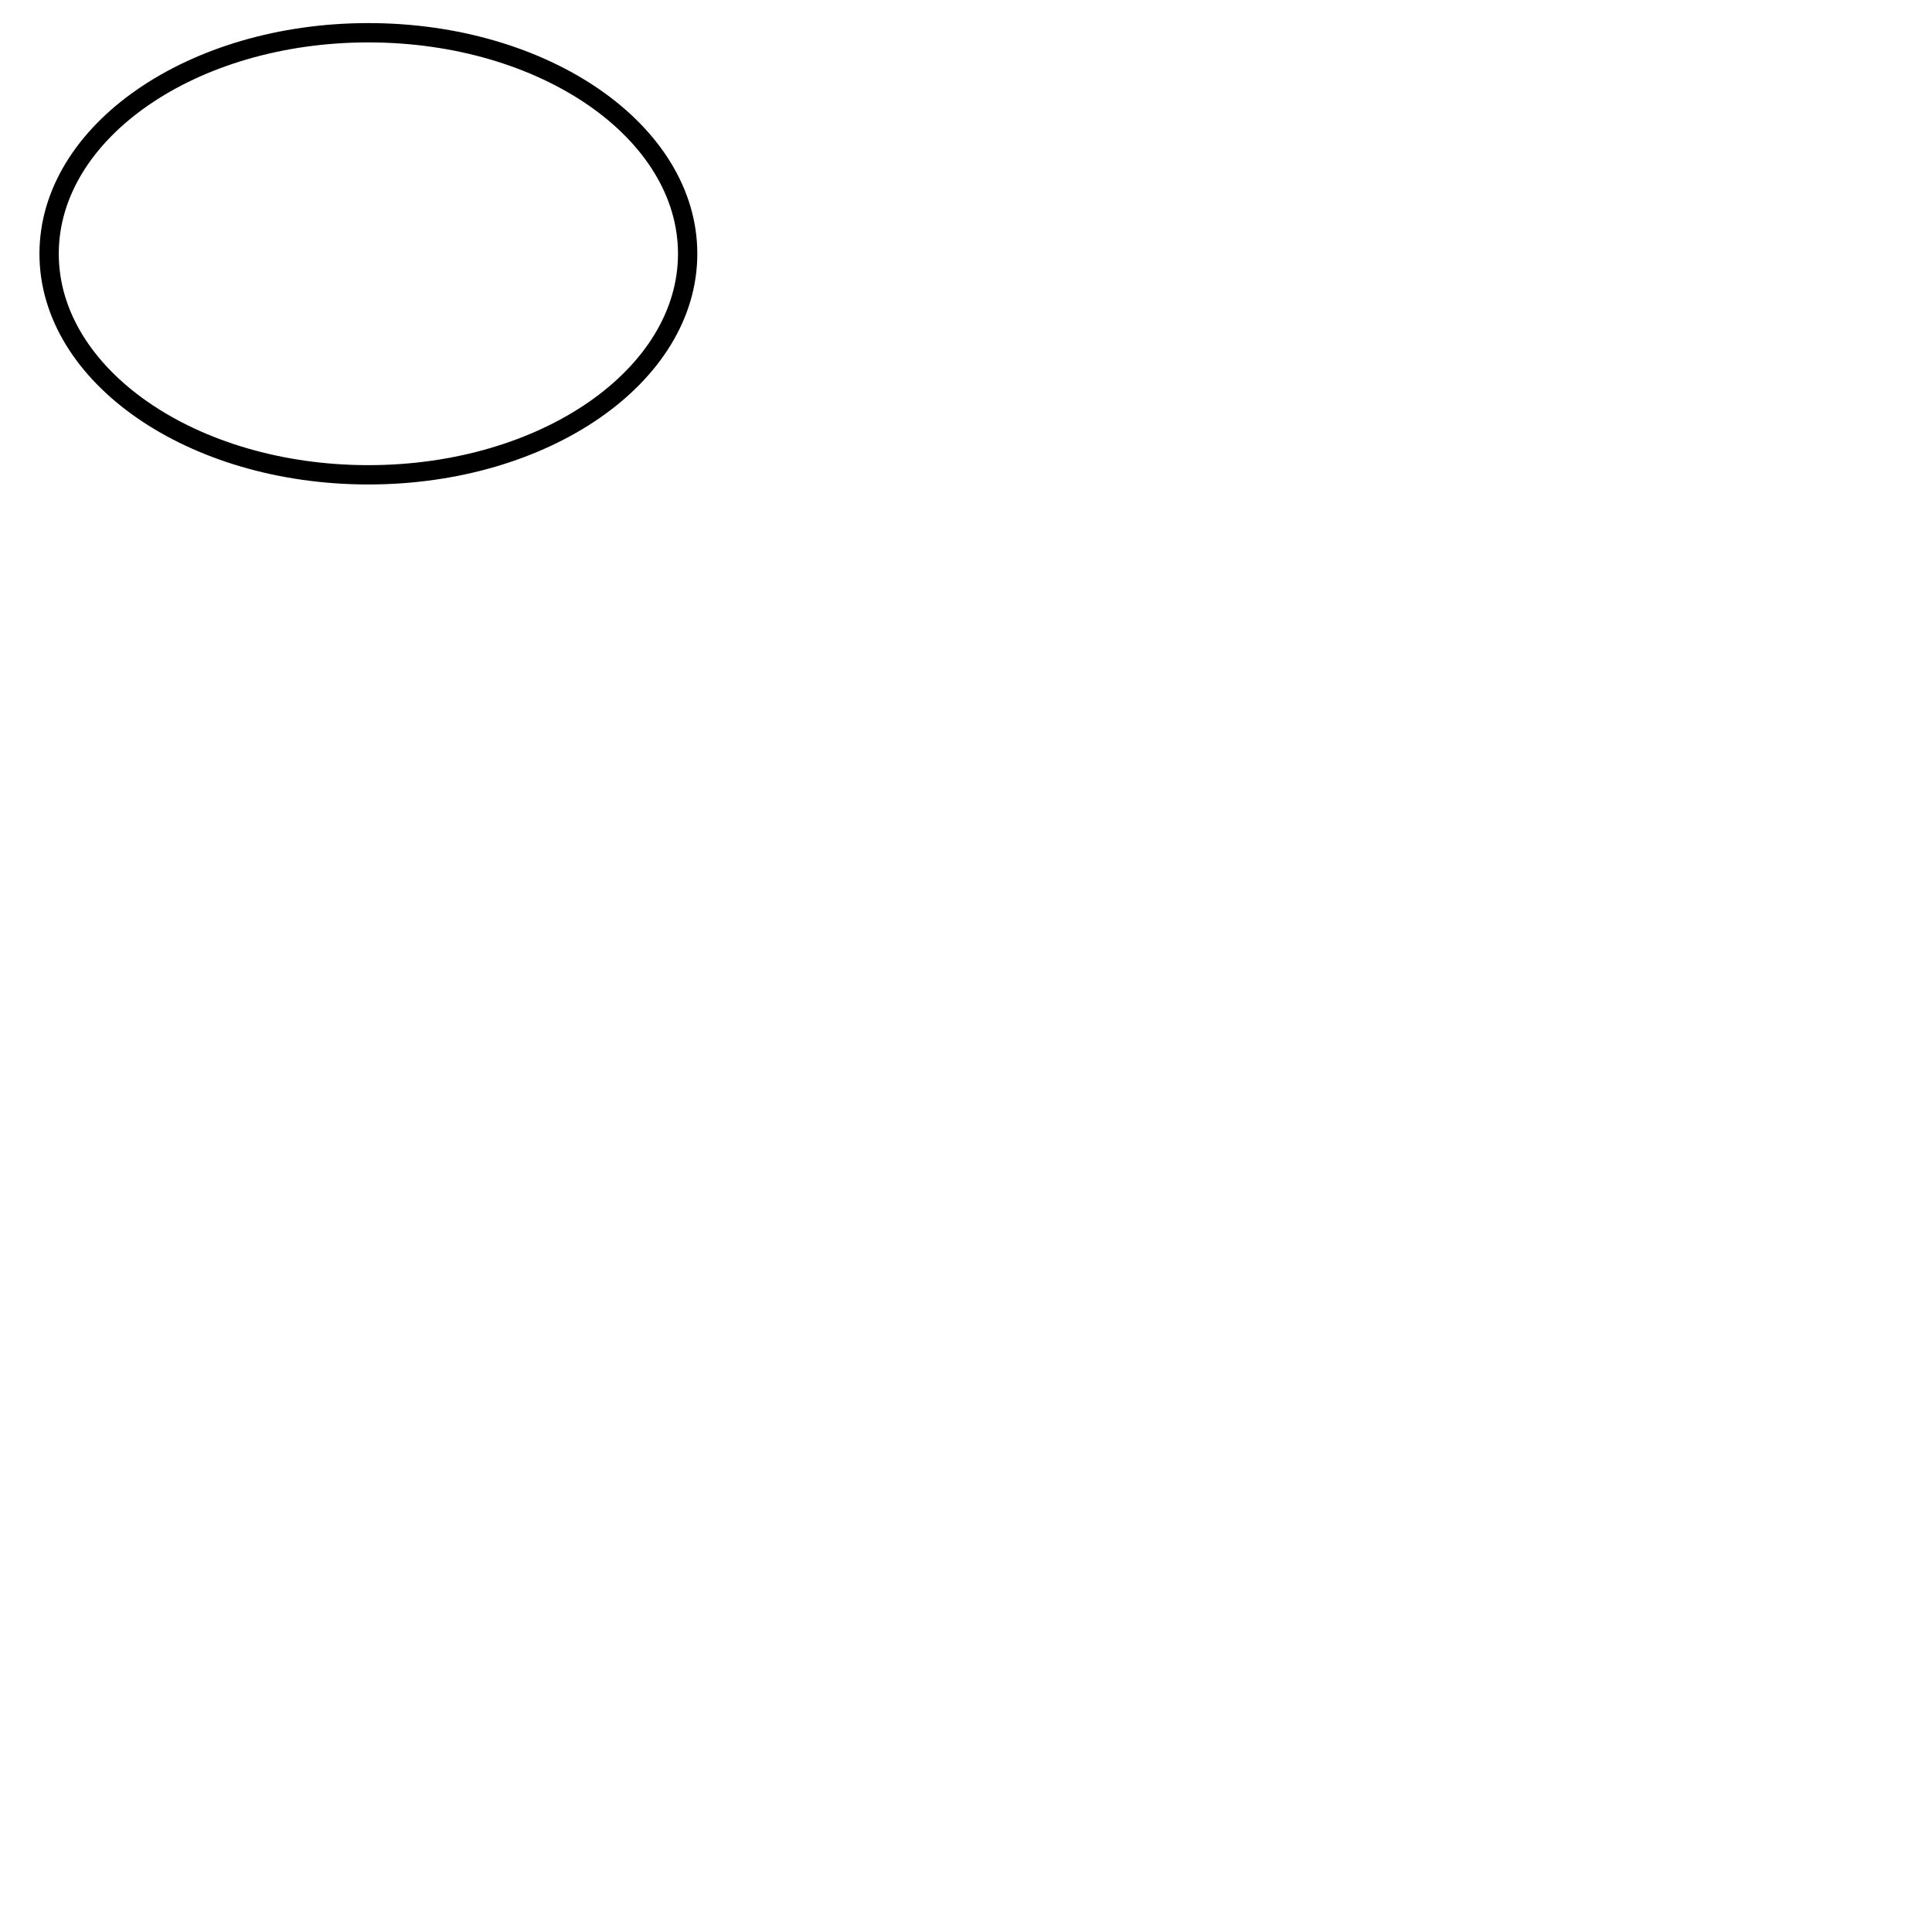
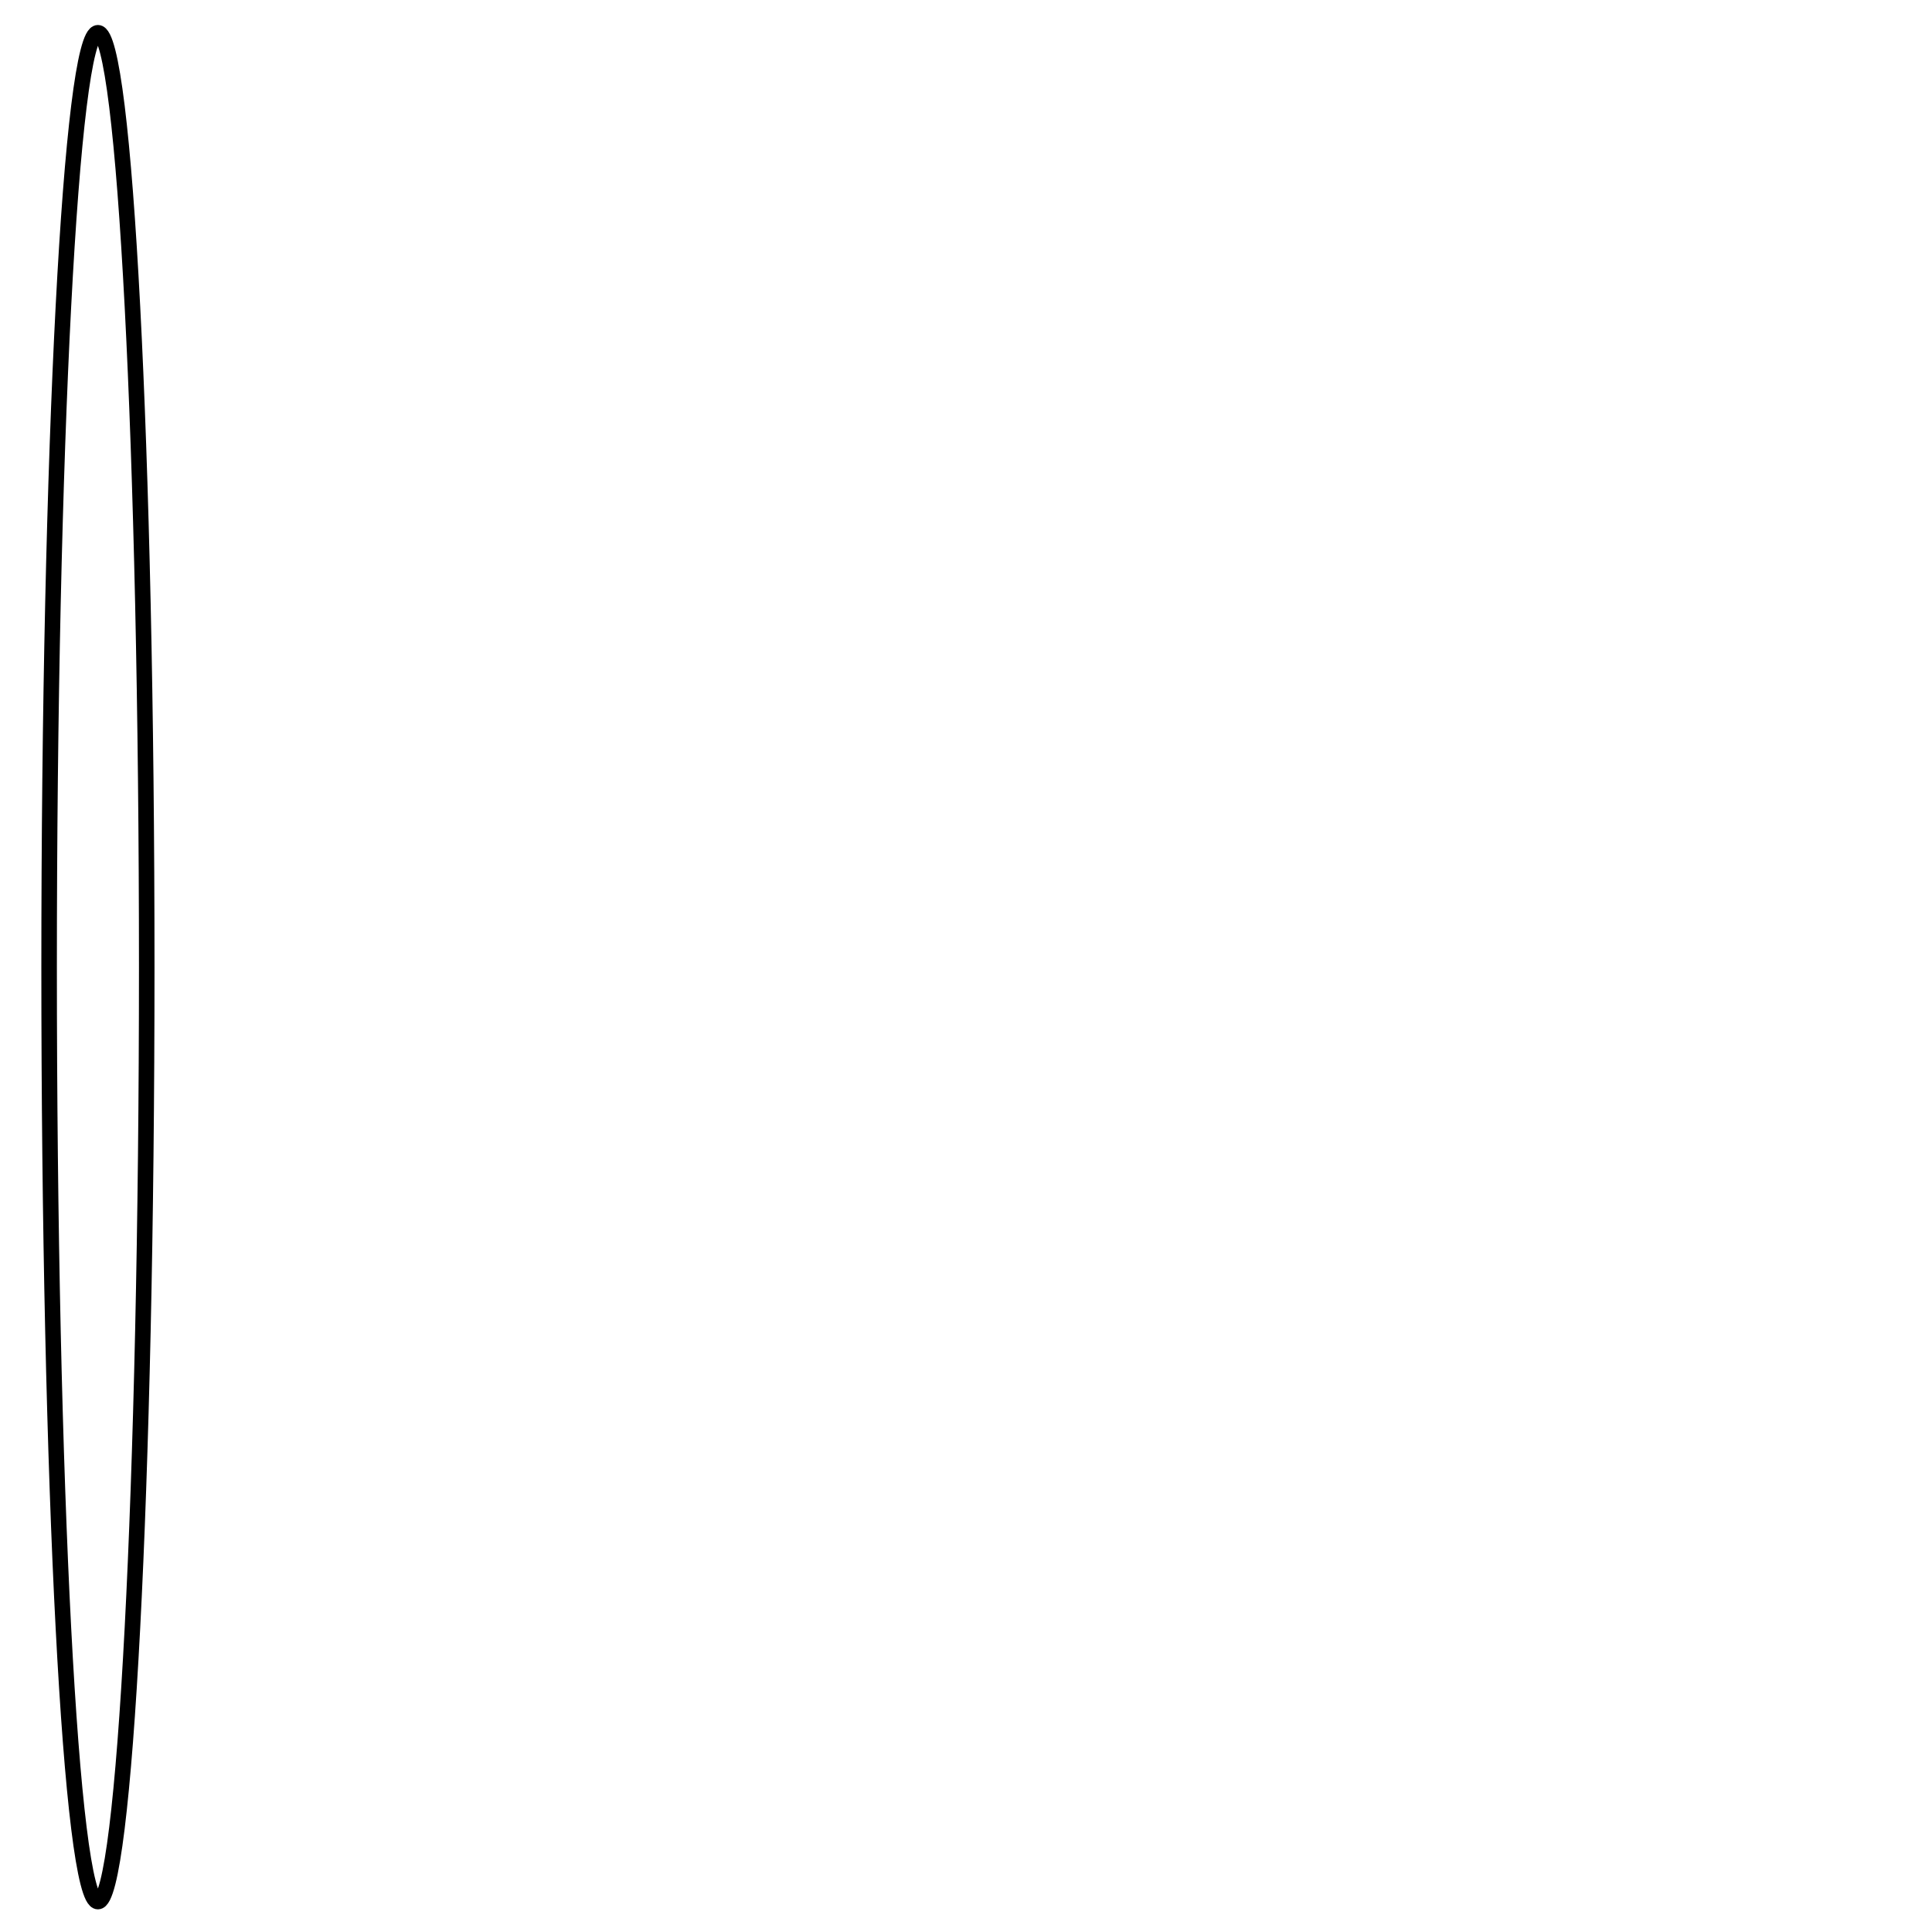
<svg xmlns="http://www.w3.org/2000/svg" version="1.1" viewBox="0.0 0.0 100.0 100.0" id="svg2" width="100.0mm" height="100.0mm">
  <defs id="defs4" />
-   <path style="fill:none;fill-opacity:1;stroke:#000000;stroke-width:1;stroke-miterlimit:4;stroke-dasharray:none;stroke-opacity:1" d="M 35.593,13.136 A 16.525,11.441 0 0 1 19.068,24.576 16.525,11.441 0 0 1 2.542,13.136 16.525,11.441 0 0 1 19.068,1.695 16.525,11.441 0 0 1 35.593,13.136 Z" id="path5211" />
+   <path style="fill:none;fill-opacity:1;stroke:#000000;stroke-width:0.804;stroke-miterlimit:4;stroke-dasharray:none;stroke-opacity:1" d="M 7.595,50.06 A 2.527,48.365 0 0 1 5.069,98.426 2.527,48.365 0 0 1 2.542,50.06 2.527,48.365 0 0 1 5.069,1.695 2.527,48.365 0 0 1 7.595,50.06 Z" id="path5211" />
</svg>
